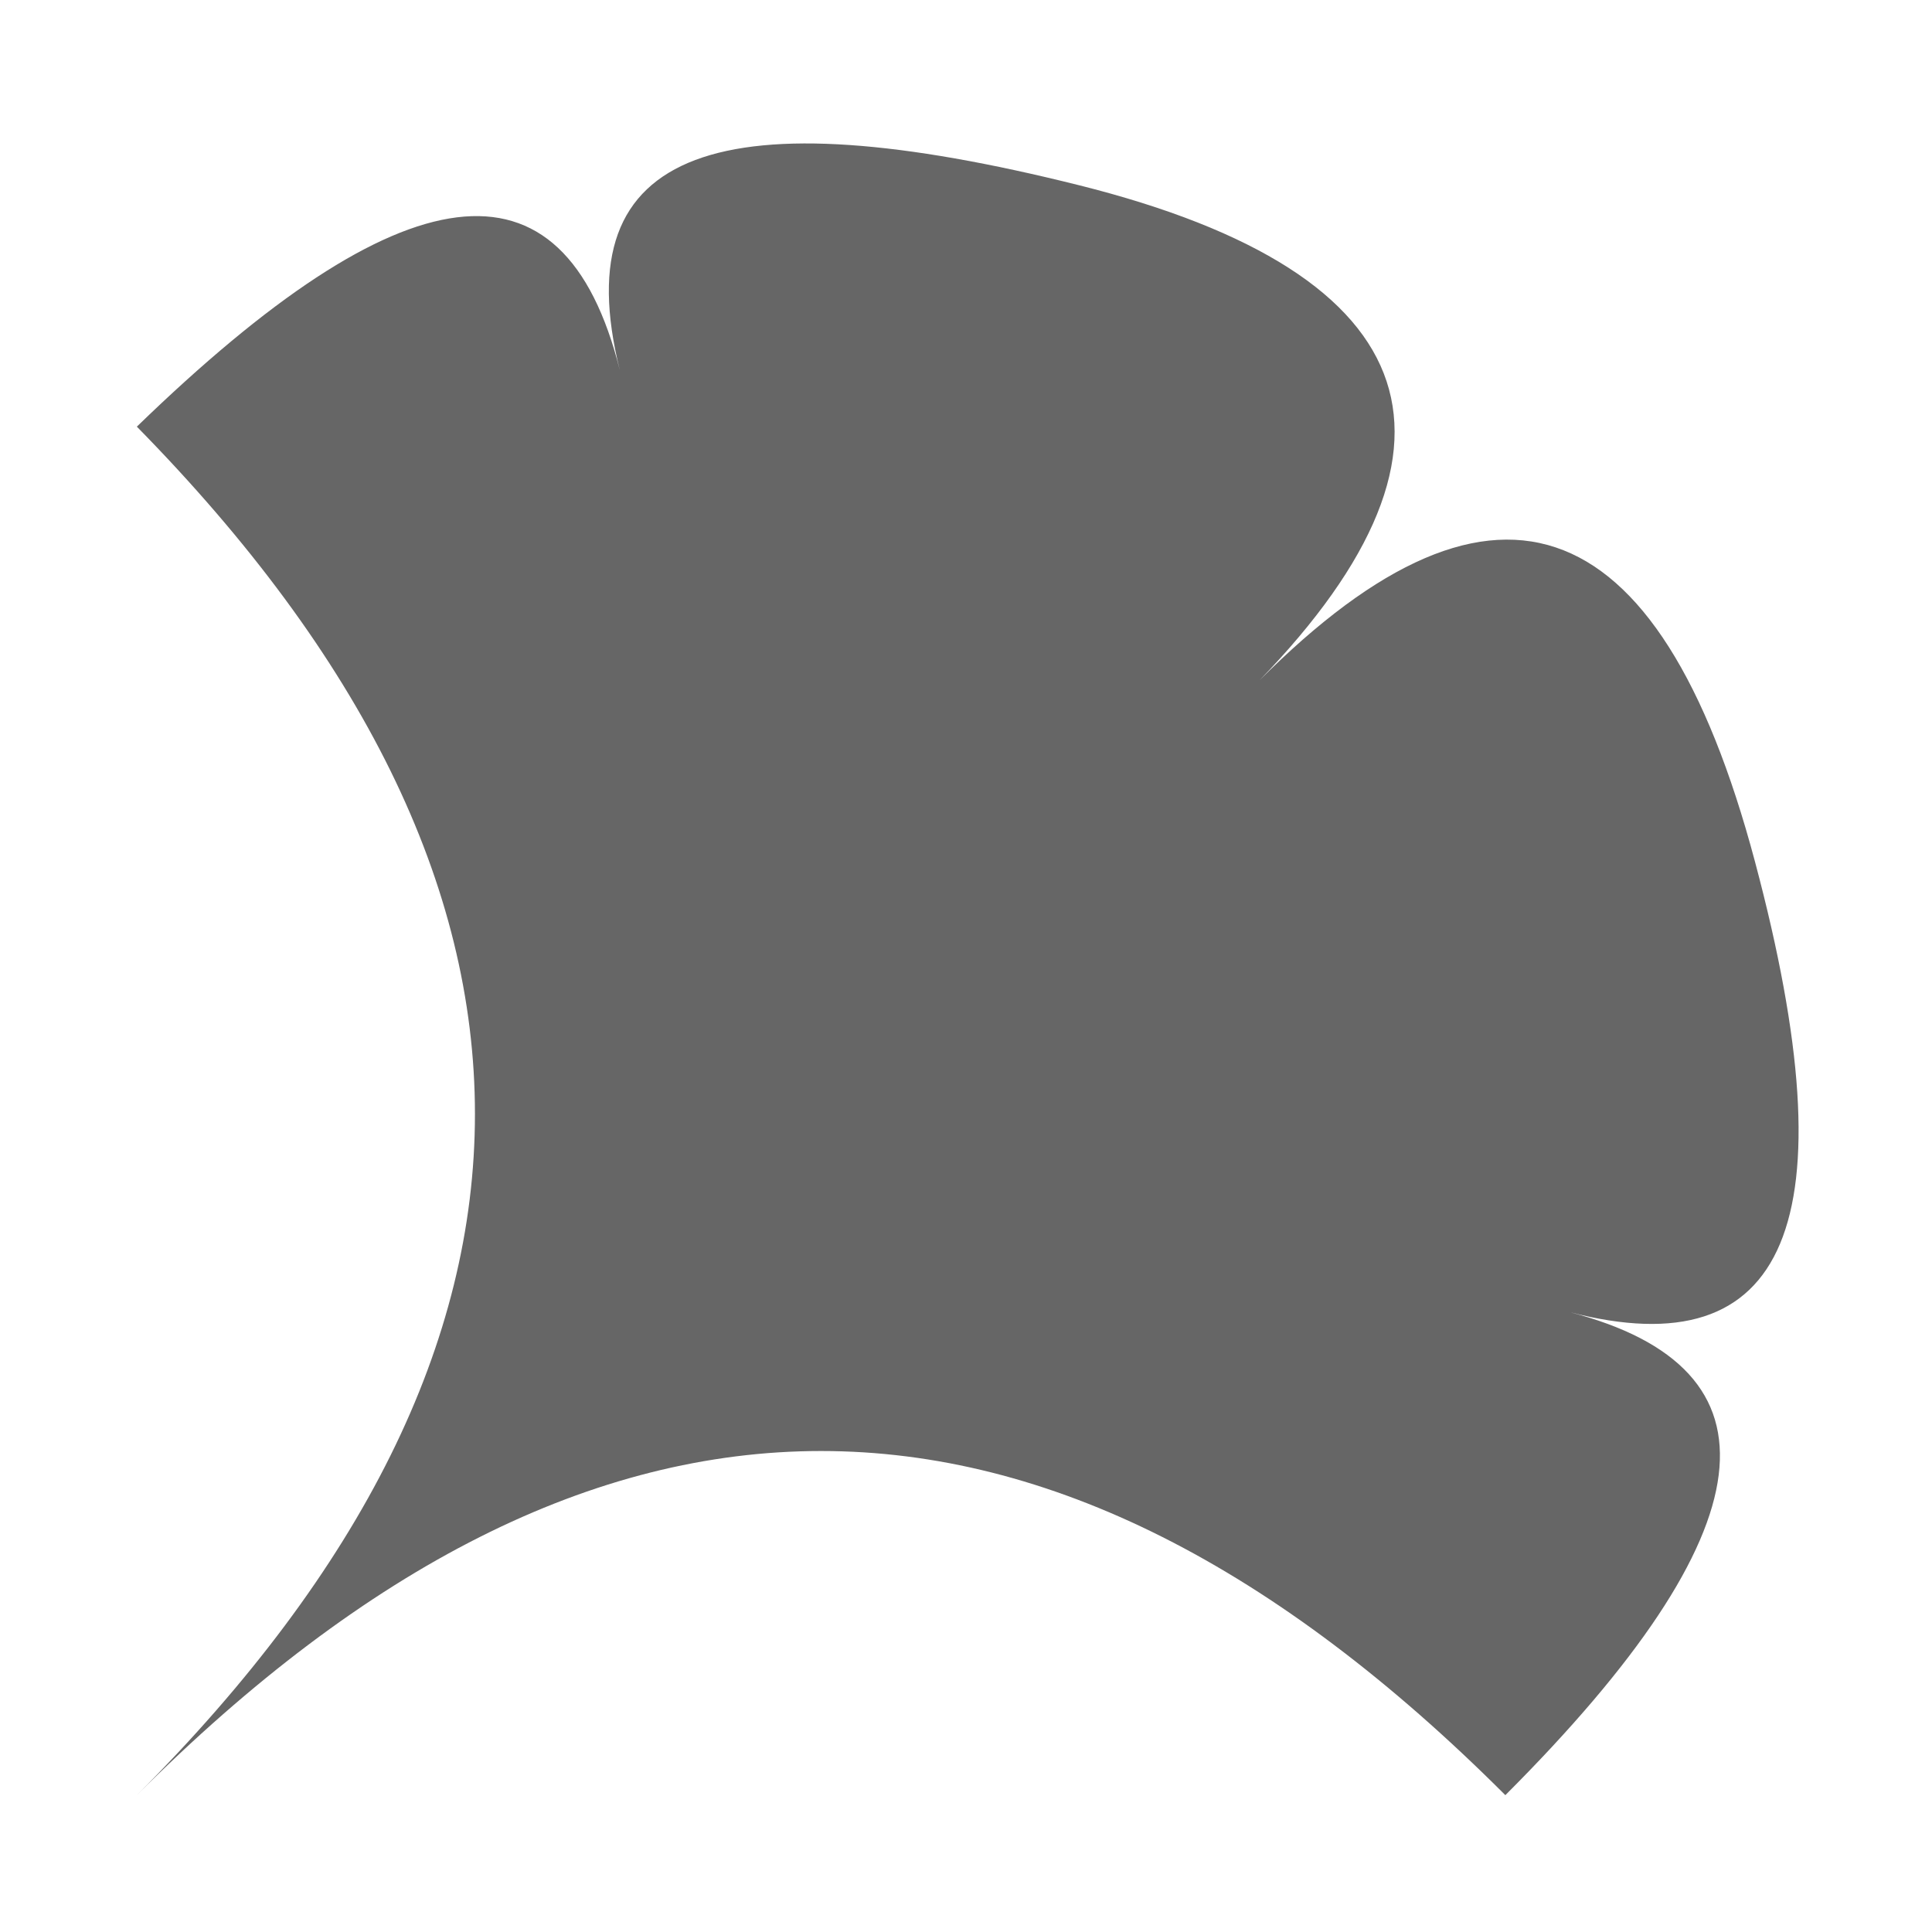
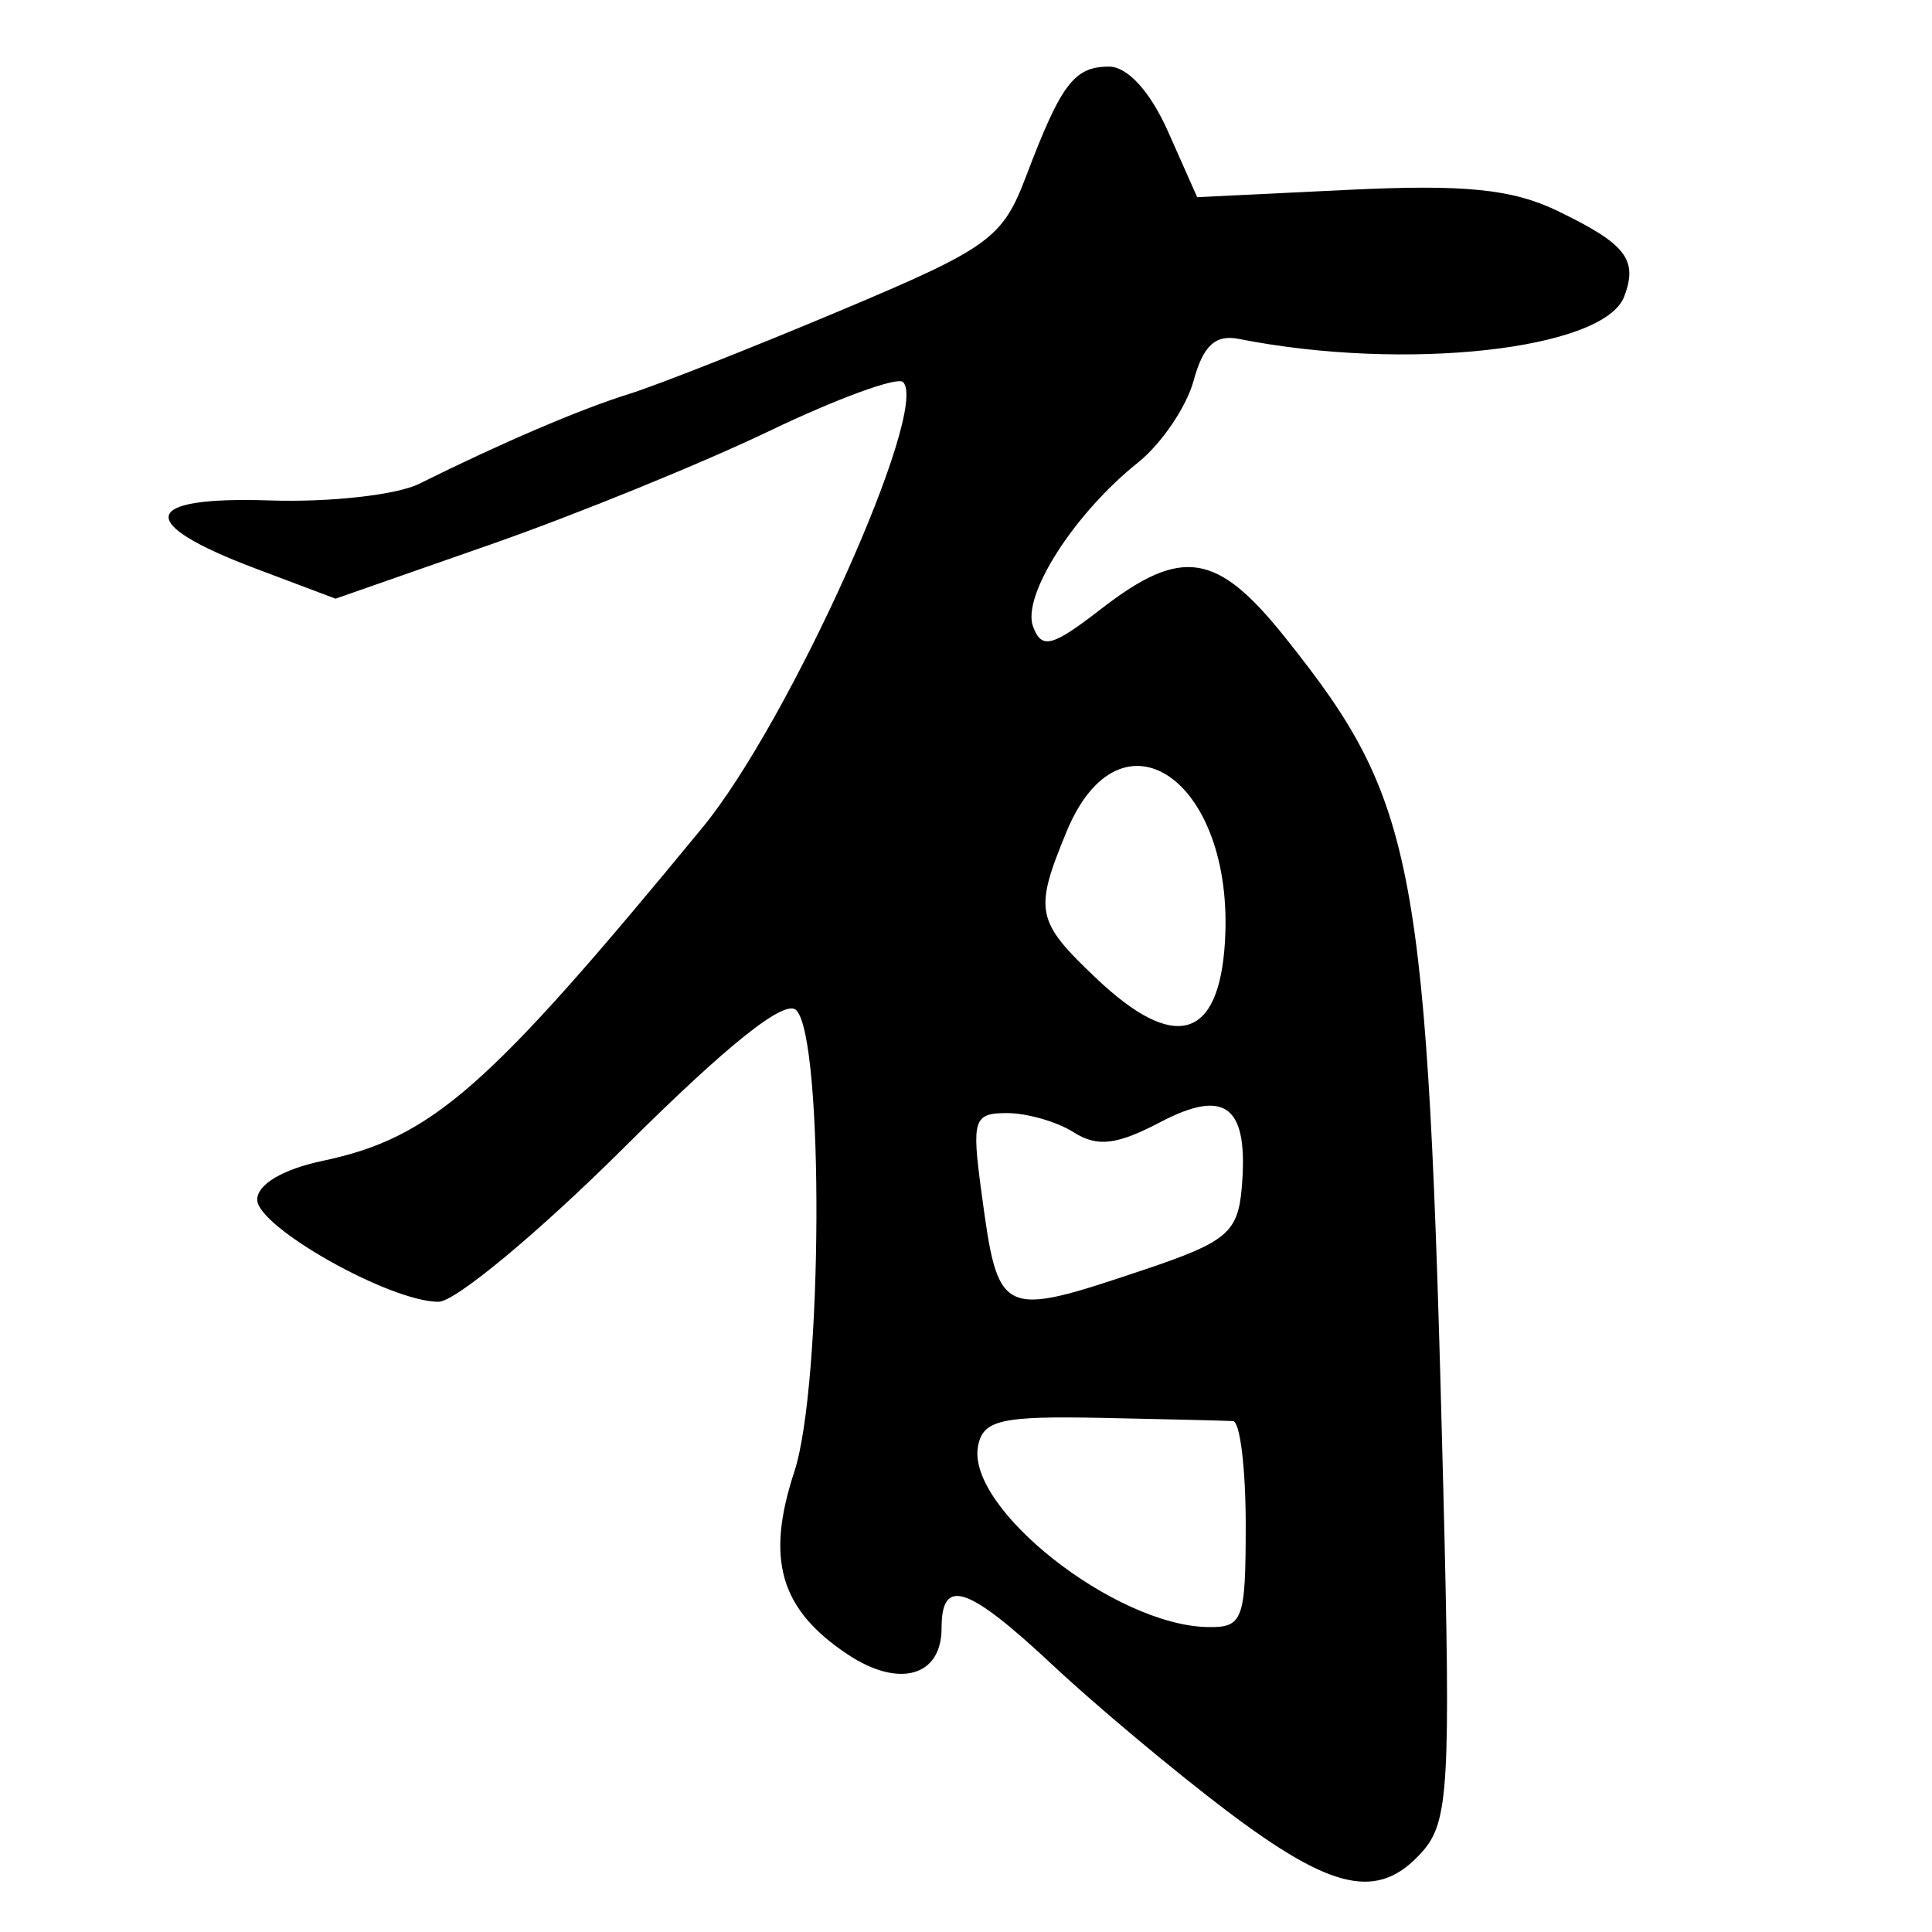
- <svg xmlns="http://www.w3.org/2000/svg" version="1.1" x="0px" y="0px" width="24px" height="24px" viewBox="0 0 24 24">
-   <style type="text/css">
- 	.st0{fill:#666666;}
- </style>
-   <path class="st0" d="M1.7,22.3c5.7-5.7,11.3-5.7,17,0c3.3-3.3,3.5-5.3,0.8-6c2.7,0.7,3.5-1.1,2.3-5.6s-3.3-5.2-6.3-2.1  c3-3,2.3-5.2-2.1-6.3S7,1.8,7.7,4.6C7,1.8,5,2.1,1.7,5.3C7.3,11,7.3,16.7,1.7,22.3" />
+ <svg xmlns="http://www.w3.org/2000/svg" width="210mm" height="210mm" viewBox="0 0 210 210" version="1.1" id="svg8">
+   <defs id="defs2" />
+   <g id="layer1" transform="translate(0,-87)">
+     <path style="fill:#000000;stroke-width:1.851" d="m 133.271,283.773 c -5.719,-4.332 -14.172,-11.409 -18.785,-15.726 -9.331,-8.732 -12.142,-9.672 -12.142,-4.061 0,5.248 -4.641,6.543 -10.2,2.845 -7.356,-4.893 -8.942,-10.323 -5.803,-19.868 3.085,-9.381 3.244,-47.081 0.212,-50.159 -1.23,-1.249 -7.437,3.7 -18.705,14.913 -9.275,9.23 -18.357,16.782 -20.182,16.782 -5.288,0 -19.708,-8.125 -19.708,-11.105 0,-1.648 2.783,-3.301 7.084,-4.208 11.908,-2.512 17.948,-7.811 41.338,-36.262 9.418,-11.456 24.705,-45.424 21.78,-48.394 -0.608,-0.617 -7.147,1.775 -14.531,5.314 -7.384,3.54 -21.015,9.09 -30.291,12.333 l -16.865,5.897 -8.696,-3.278 c -13.155,-4.959 -12.53,-7.871 1.588,-7.399 6.472,0.216 13.762,-0.599 16.2,-1.811 8.954,-4.453 17.482,-8.102 22.828,-9.77 3.015,-0.941 13.335,-5.012 22.931,-9.047 16.225,-6.822 17.642,-7.846 20.204,-14.602 3.812,-10.052 5.227,-11.925 9.013,-11.925 2.029,0 4.492,2.714 6.437,7.095 l 3.151,7.095 16.383,-0.795 c 12.656,-0.614 17.835,-0.096 22.763,2.278 7.458,3.593 8.789,5.297 7.271,9.312 -2.192,5.799 -23.864,8.186 -41.885,4.612 -2.545,-0.505 -3.884,0.728 -4.916,4.524 -0.78,2.87 -3.514,6.892 -6.077,8.938 -6.922,5.527 -12.637,14.479 -11.375,17.816 0.942,2.493 2.059,2.201 7.396,-1.931 8.736,-6.765 12.588,-6.175 19.962,3.057 14.331,17.942 15.505,24.241 17.226,92.429 0.819,32.468 0.592,36.378 -2.302,39.624 -4.739,5.317 -9.708,4.261 -21.304,-4.523 z m 2.133,-31.033 c 0,-6.153 -0.62,-11.227 -1.378,-11.274 -0.758,-0.048 -7.162,-0.203 -14.232,-0.347 -10.996,-0.223 -12.946,0.221 -13.486,3.068 -1.282,6.759 14.877,19.49 24.962,19.668 3.834,0.068 4.133,-0.734 4.133,-11.115 z m -11.02,-27.735 c 8.914,-2.991 10.158,-4.026 10.58,-8.805 0.791,-8.954 -1.692,-10.982 -8.846,-7.226 -4.725,2.481 -6.844,2.73 -9.402,1.108 -1.817,-1.152 -5.079,-2.094 -7.251,-2.094 -3.633,0 -3.856,0.682 -2.794,8.546 1.847,13.683 1.985,13.749 17.712,8.471 z m 8.765,-35.664 c 1.048,-17.6 -11.364,-26.176 -17.235,-11.908 -3.54,8.602 -3.32,9.682 3.251,15.913 8.514,8.075 13.348,6.691 13.984,-4.005 z" id="path3724" />
+   </g>
</svg>
